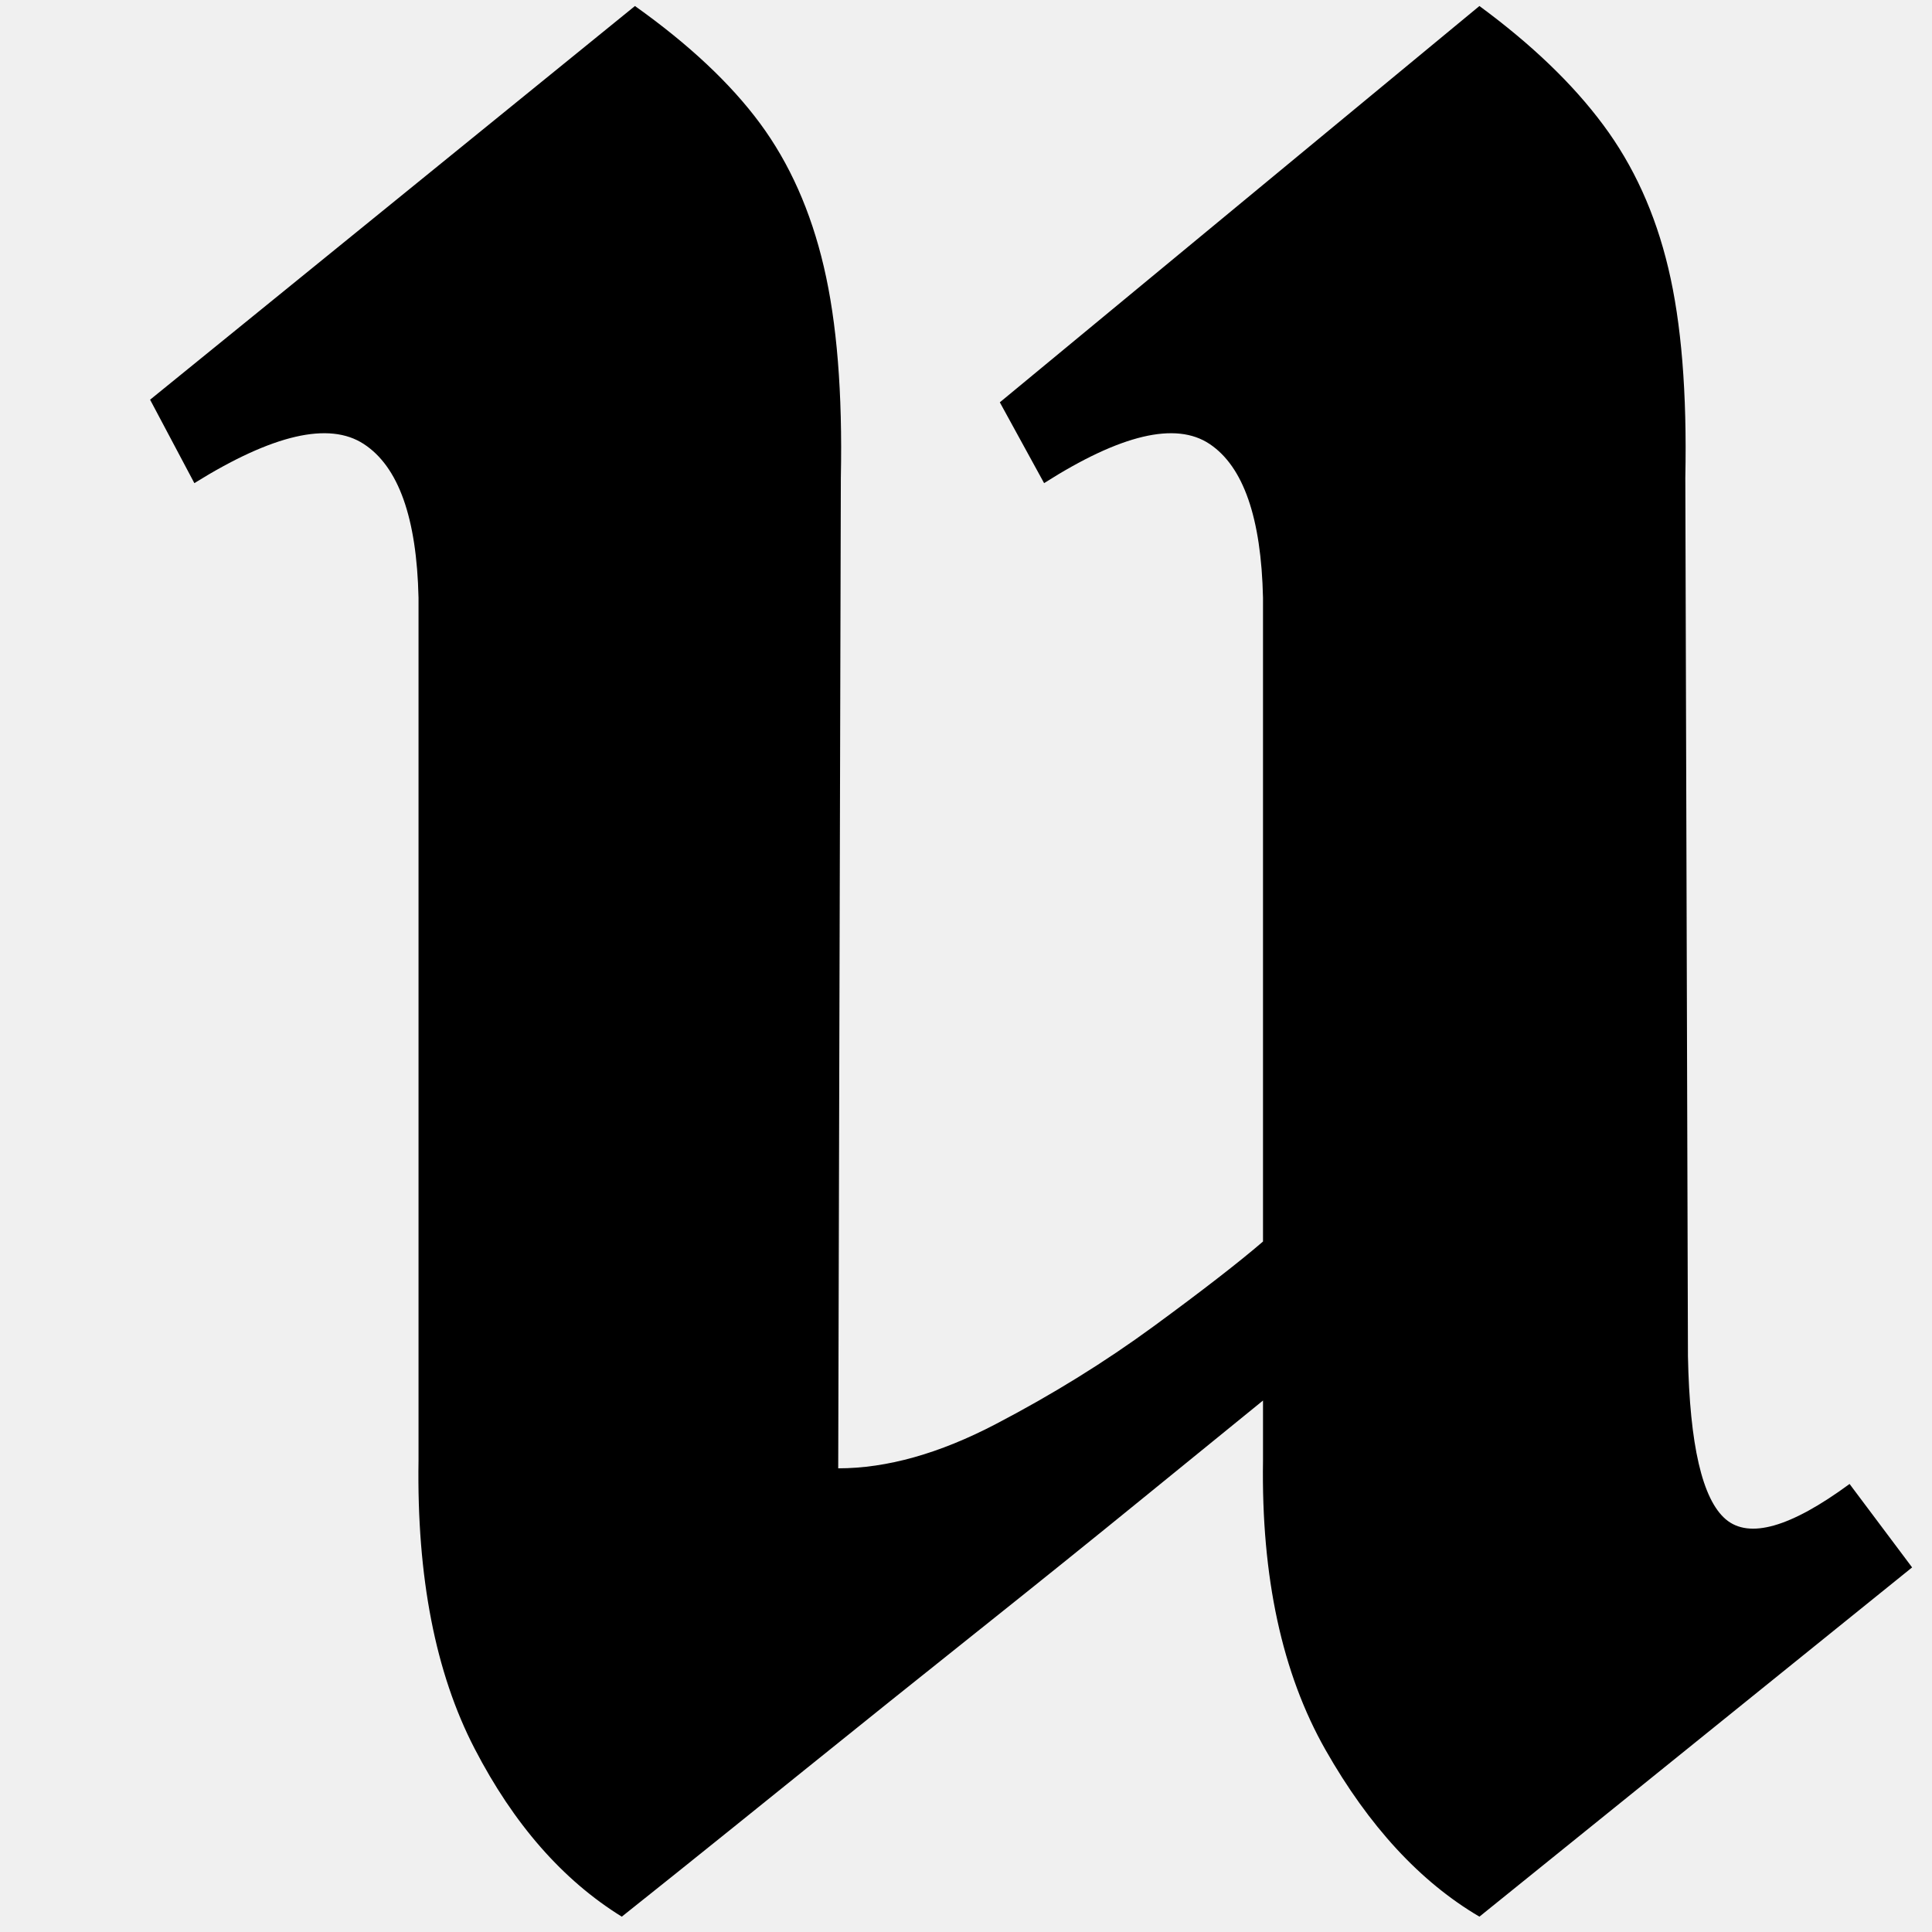
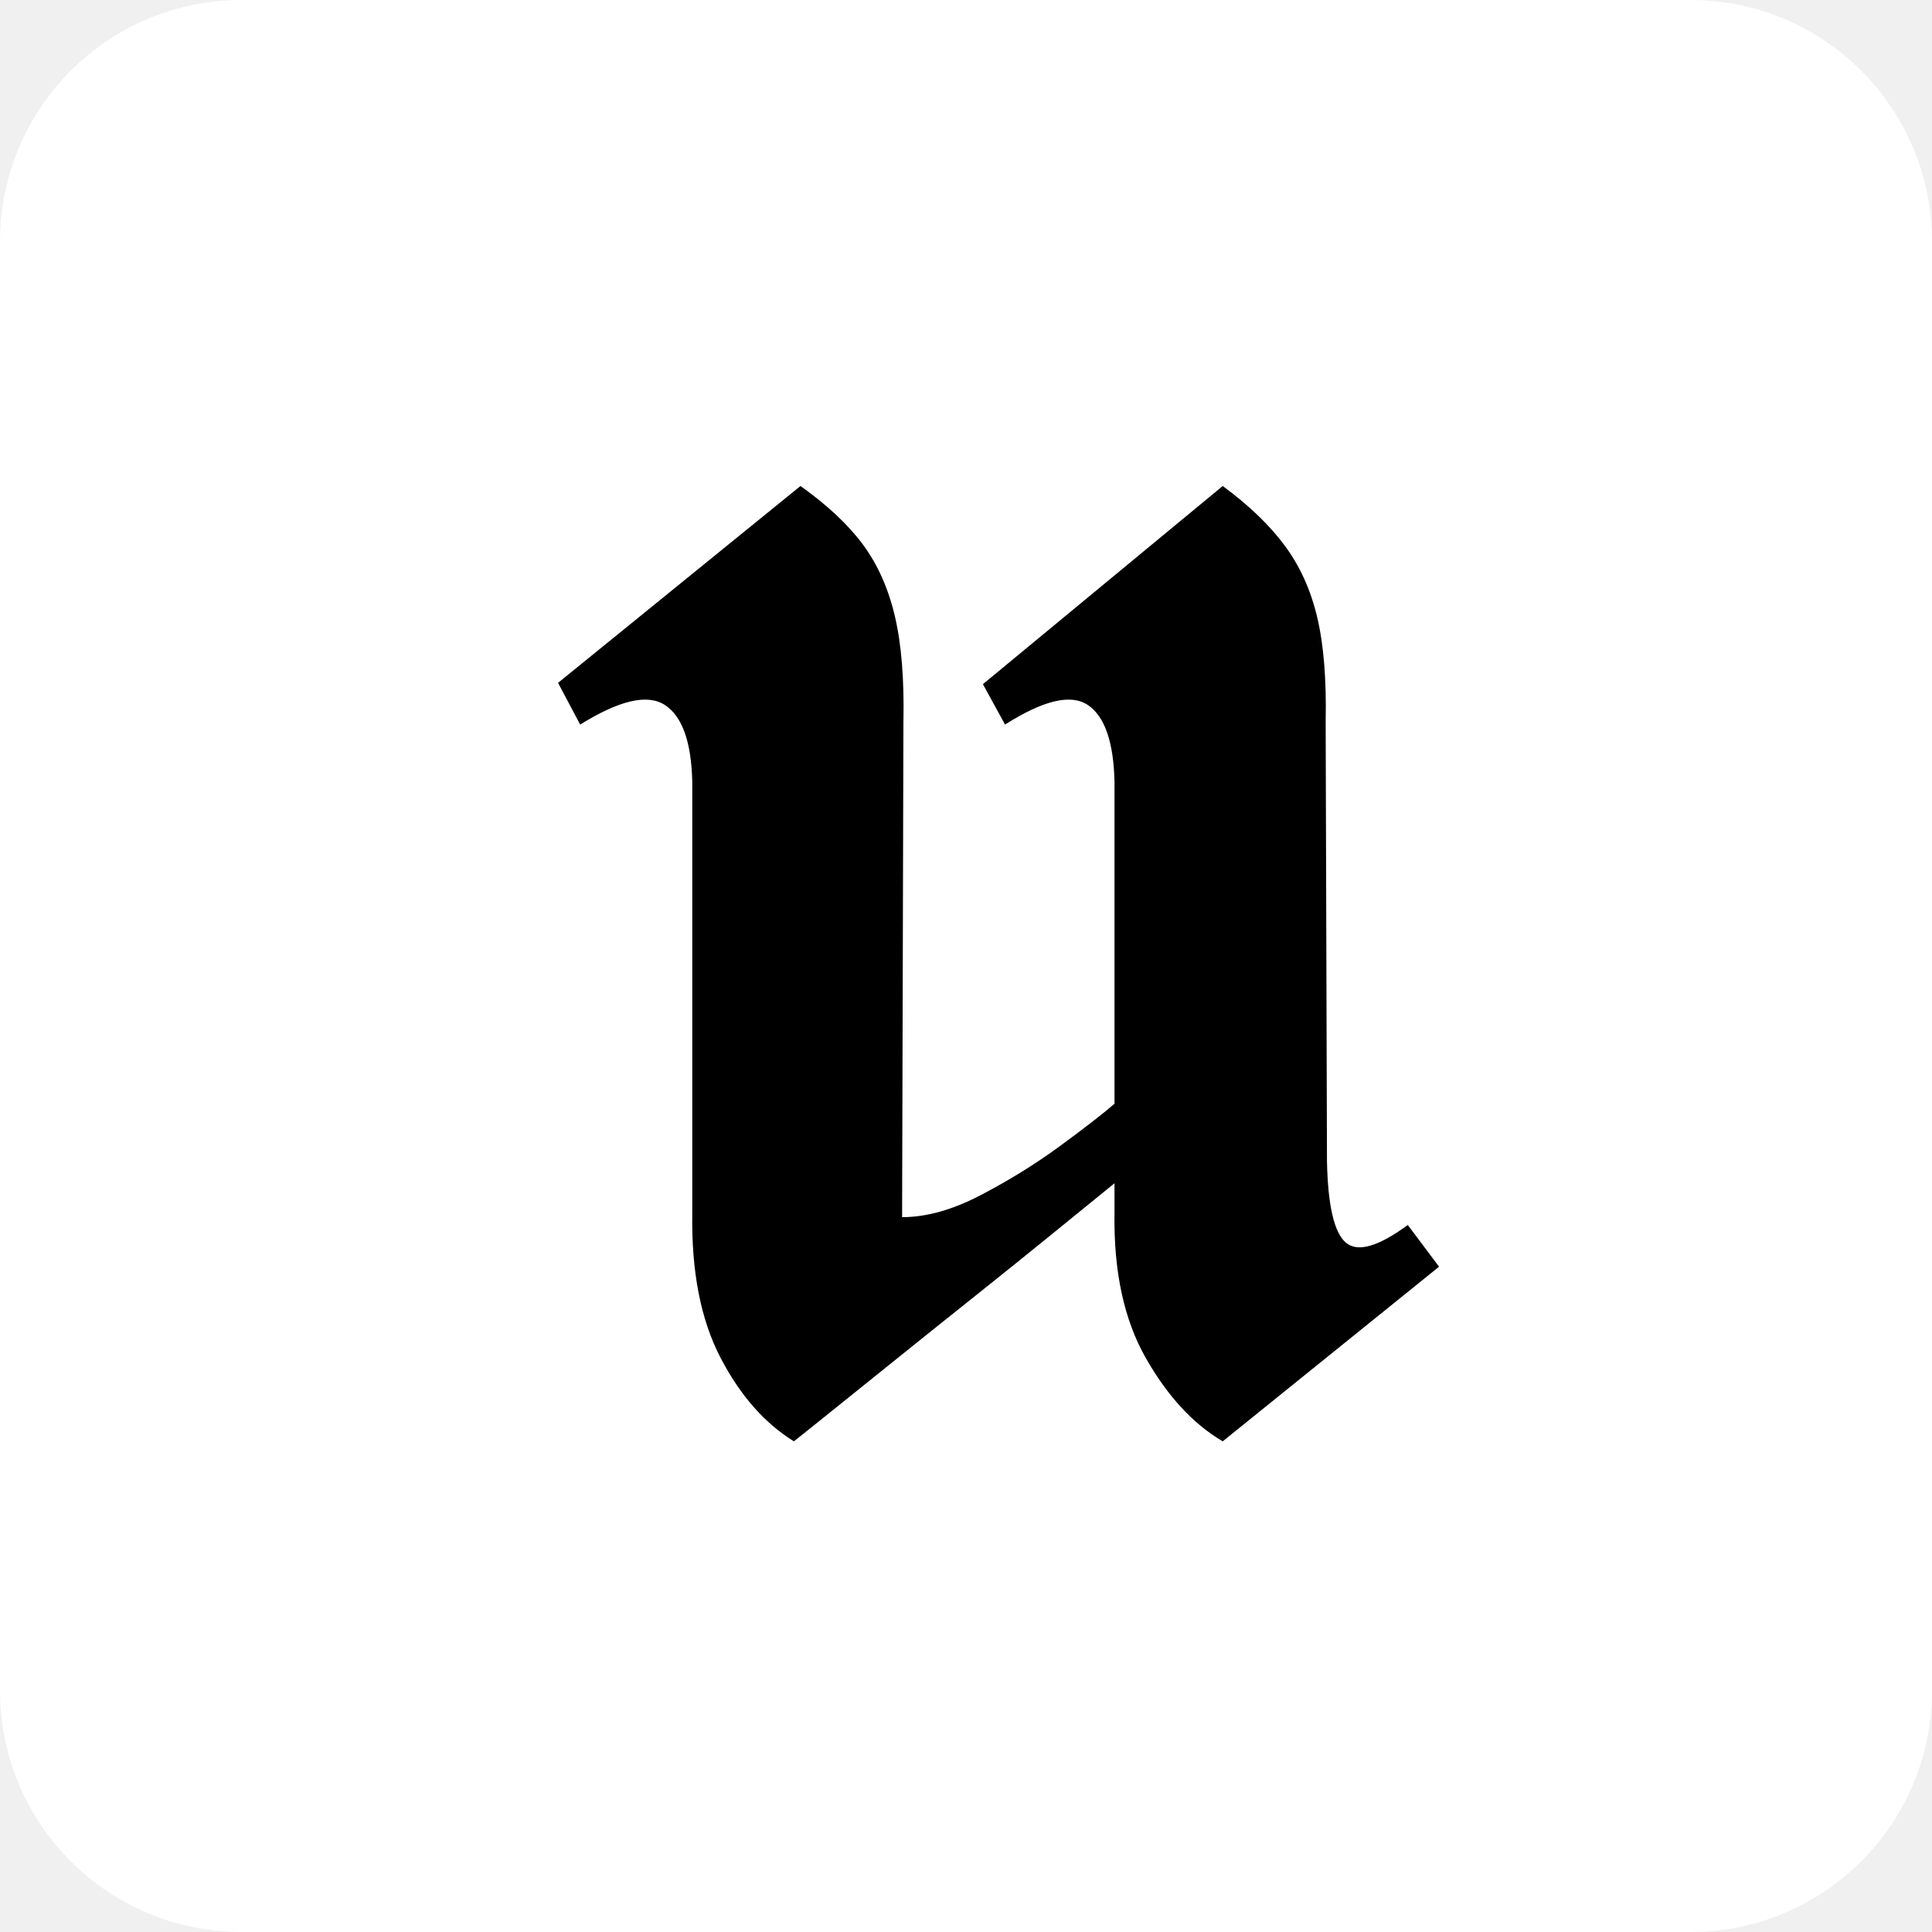
- <svg xmlns="http://www.w3.org/2000/svg" width="32" height="32" viewBox="-7 46 184 195">
-   <g fill="#000000" transform="translate(8.961267, 239.4513)">
-     <path d="M 165.219 -43.672 L 171.531 -35.25 L 127.859 0 C 121.891 -3.508 116.711 -9.117 112.328 -16.828 C 107.941 -24.547 105.836 -34.281 106.016 -46.031 L 106.016 -52.094 C 103.211 -49.812 99.223 -46.566 94.047 -42.359 C 88.879 -38.148 83.27 -33.633 77.219 -28.812 C 71.164 -23.988 65.422 -19.383 59.984 -15 C 54.547 -10.613 50.07 -7.016 46.562 -4.203 C 43.051 -1.398 41.297 0 41.297 0 C 35.336 -3.688 30.383 -9.344 26.438 -16.969 C 22.488 -24.594 20.602 -34.281 20.781 -46.031 L 20.781 -133.125 C 20.602 -141.188 18.758 -146.359 15.25 -148.641 C 11.75 -150.922 6.051 -149.602 -1.844 -144.688 L -6.312 -153.109 L 42.625 -192.844 C 48.062 -188.977 52.27 -185.031 55.25 -181 C 58.227 -176.969 60.375 -172.145 61.688 -166.531 C 63.008 -160.914 63.582 -153.812 63.406 -145.219 L 63.141 -45.25 C 68.047 -45.25 73.348 -46.738 79.047 -49.719 C 84.754 -52.695 90.062 -55.984 94.969 -59.578 C 99.883 -63.18 103.566 -66.035 106.016 -68.141 L 106.016 -133.125 C 105.836 -141.188 104.039 -146.359 100.625 -148.641 C 97.207 -150.922 91.641 -149.602 83.922 -144.688 L 79.453 -152.844 L 127.859 -192.844 C 133.117 -188.977 137.281 -184.984 140.344 -180.859 C 143.414 -176.742 145.609 -171.922 146.922 -166.391 C 148.242 -160.867 148.816 -153.812 148.641 -145.219 L 148.906 -56.562 C 149.082 -47.613 150.352 -42.129 152.719 -40.109 C 155.082 -38.098 159.25 -39.285 165.219 -43.672 Z" />
-   </g>
+ <svg xmlns="http://www.w3.org/2000/svg" width="32" height="32" viewBox="0 0 32 32">
+   <rect width="32" height="32" rx="4" ry="4" fill="#ffffff" />
+   <svg x="8" y="8" width="16" height="16" viewBox="-7 46 184 195">
+     <g fill="#000000" transform="translate(8.961267, 239.4513)">
+       <path d="M 165.219 -43.672 L 171.531 -35.25 L 127.859 0 C 121.891 -3.508 116.711 -9.117 112.328 -16.828 C 107.941 -24.547 105.836 -34.281 106.016 -46.031 L 106.016 -52.094 C 103.211 -49.812 99.223 -46.566 94.047 -42.359 C 88.879 -38.148 83.27 -33.633 77.219 -28.812 C 71.164 -23.988 65.422 -19.383 59.984 -15 C 54.547 -10.613 50.07 -7.016 46.562 -4.203 C 43.051 -1.398 41.297 0 41.297 0 C 35.336 -3.688 30.383 -9.344 26.438 -16.969 C 22.488 -24.594 20.602 -34.281 20.781 -46.031 L 20.781 -133.125 C 20.602 -141.188 18.758 -146.359 15.25 -148.641 C 11.75 -150.922 6.051 -149.602 -1.844 -144.688 L -6.312 -153.109 L 42.625 -192.844 C 48.062 -188.977 52.27 -185.031 55.25 -181 C 58.227 -176.969 60.375 -172.145 61.688 -166.531 C 63.008 -160.914 63.582 -153.812 63.406 -145.219 L 63.141 -45.25 C 68.047 -45.25 73.348 -46.738 79.047 -49.719 C 84.754 -52.695 90.062 -55.984 94.969 -59.578 C 99.883 -63.18 103.566 -66.035 106.016 -68.141 L 106.016 -133.125 C 105.836 -141.188 104.039 -146.359 100.625 -148.641 C 97.207 -150.922 91.641 -149.602 83.922 -144.688 L 79.453 -152.844 L 127.859 -192.844 C 133.117 -188.977 137.281 -184.984 140.344 -180.859 C 143.414 -176.742 145.609 -171.922 146.922 -166.391 C 148.242 -160.867 148.816 -153.812 148.641 -145.219 L 148.906 -56.562 C 149.082 -47.613 150.352 -42.129 152.719 -40.109 C 155.082 -38.098 159.25 -39.285 165.219 -43.672 Z" />
+     </g>
+   </svg>
</svg>
